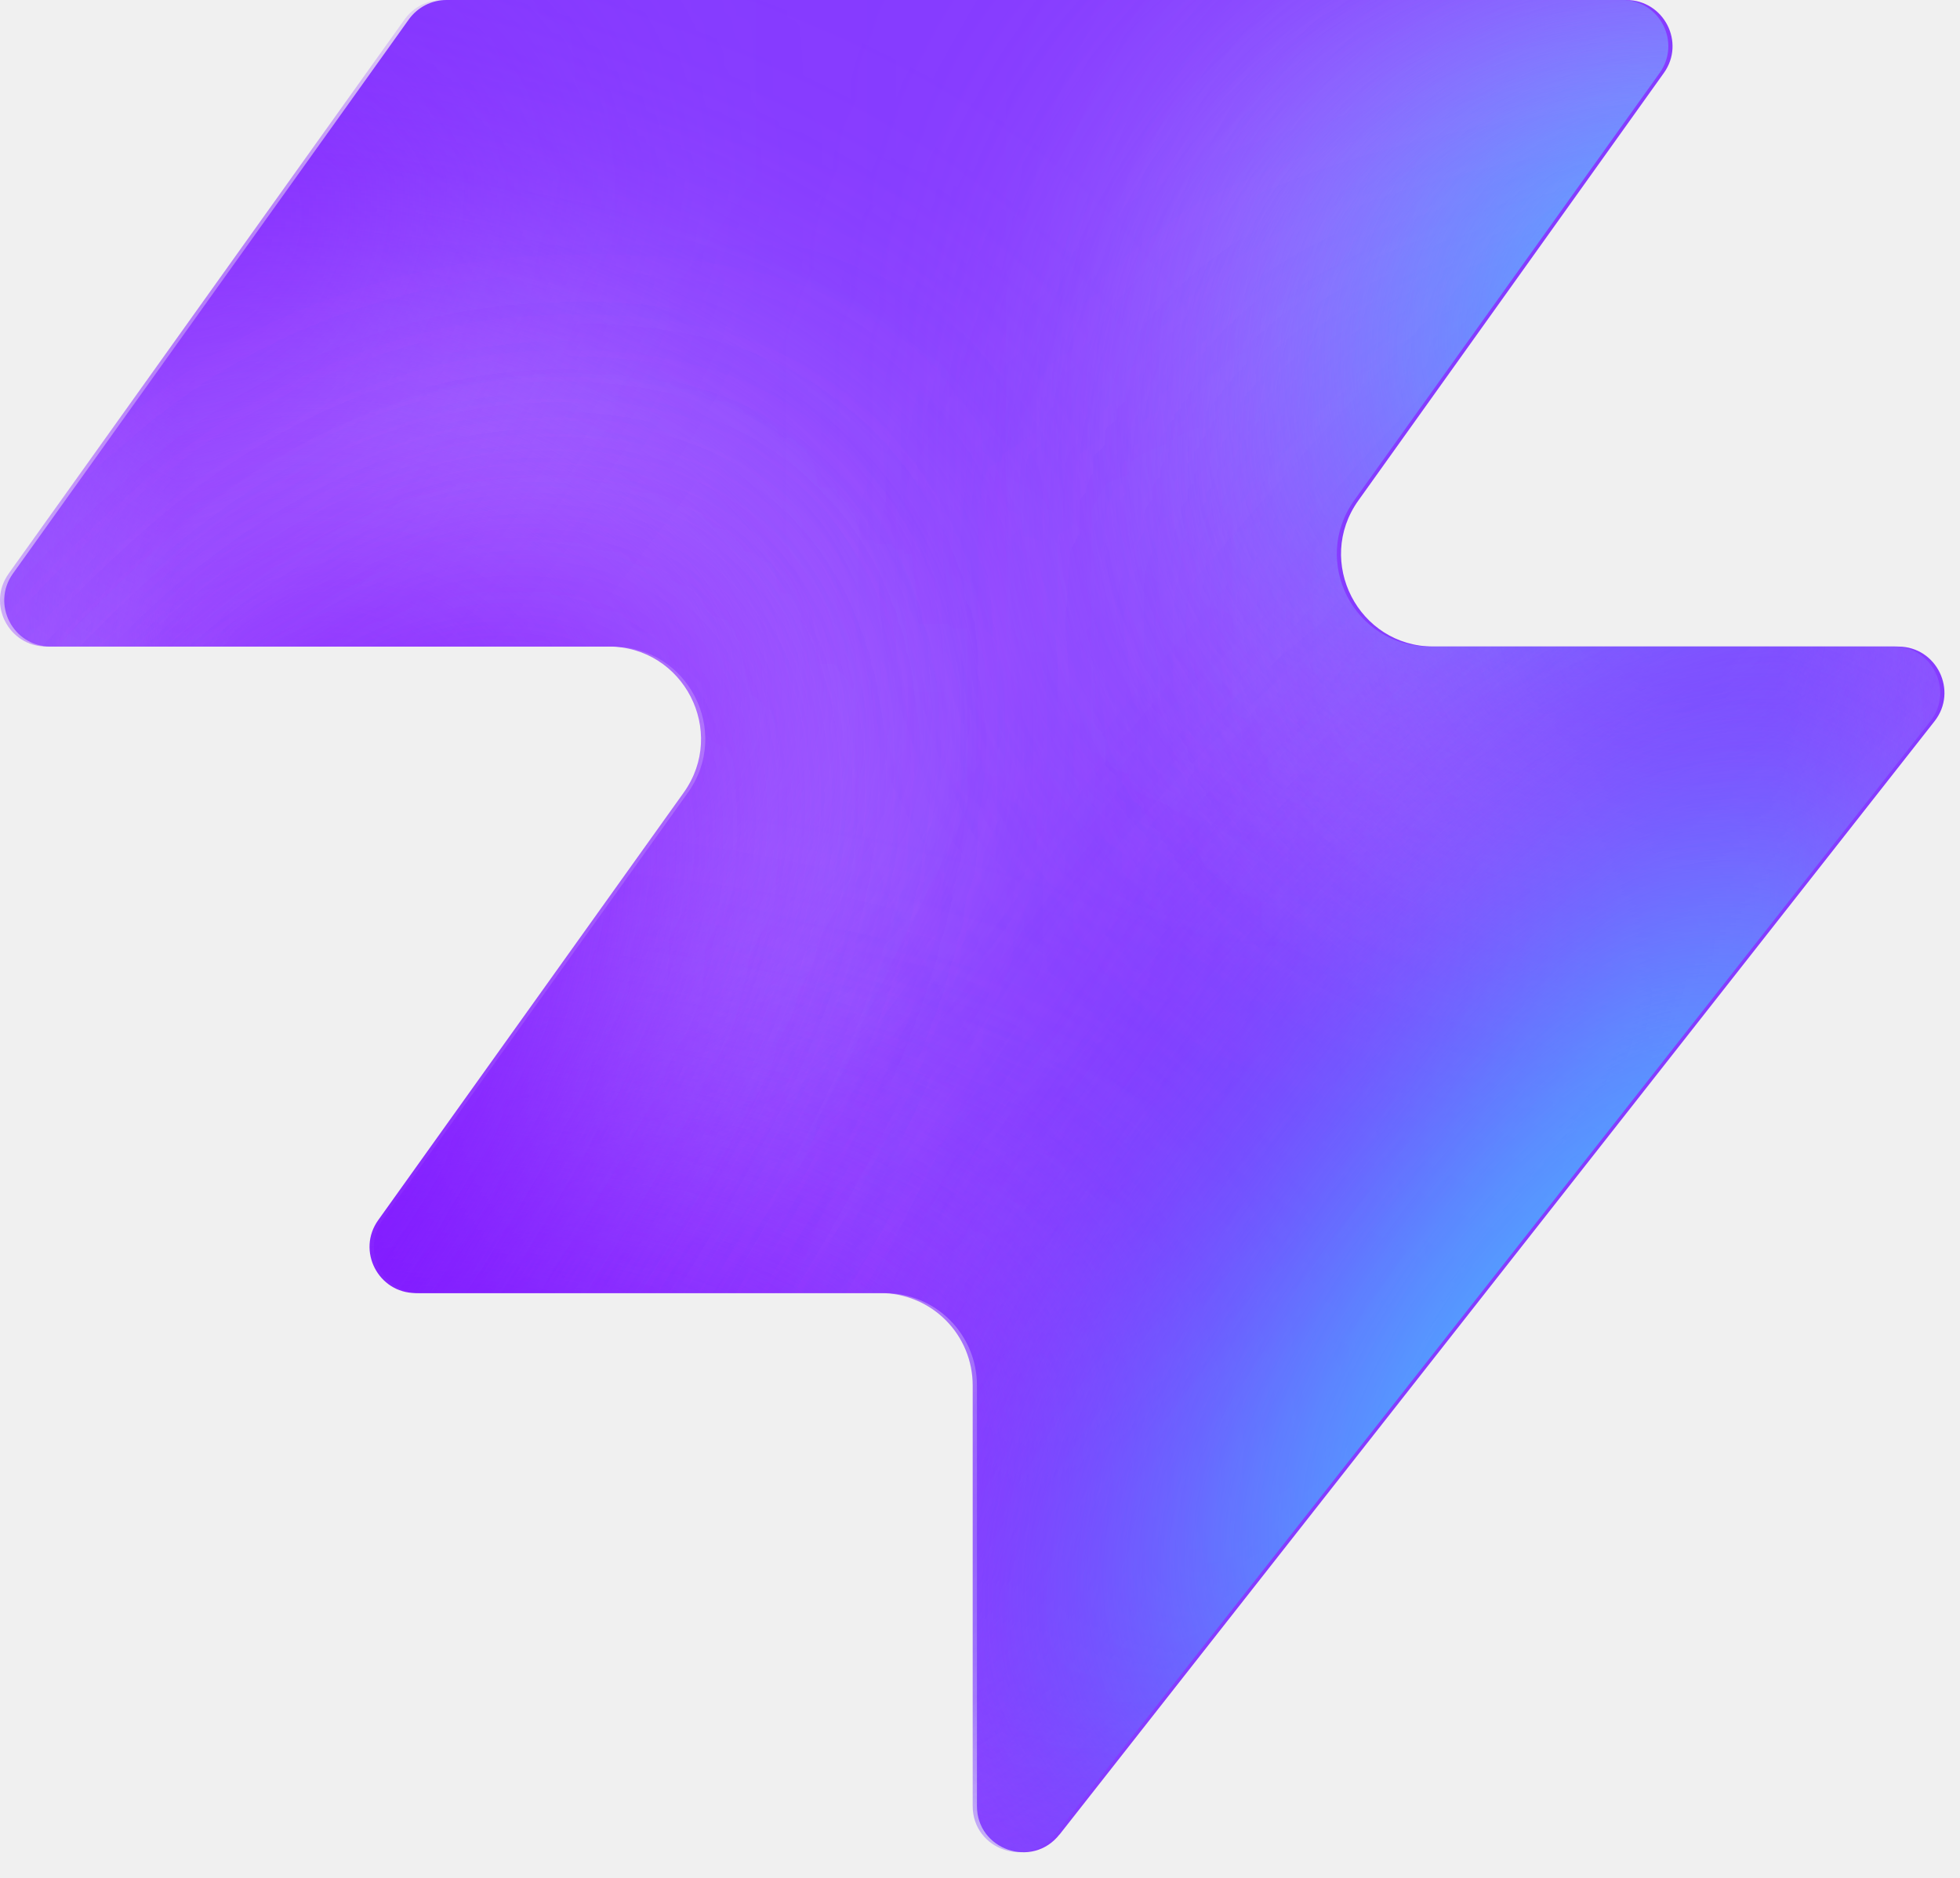
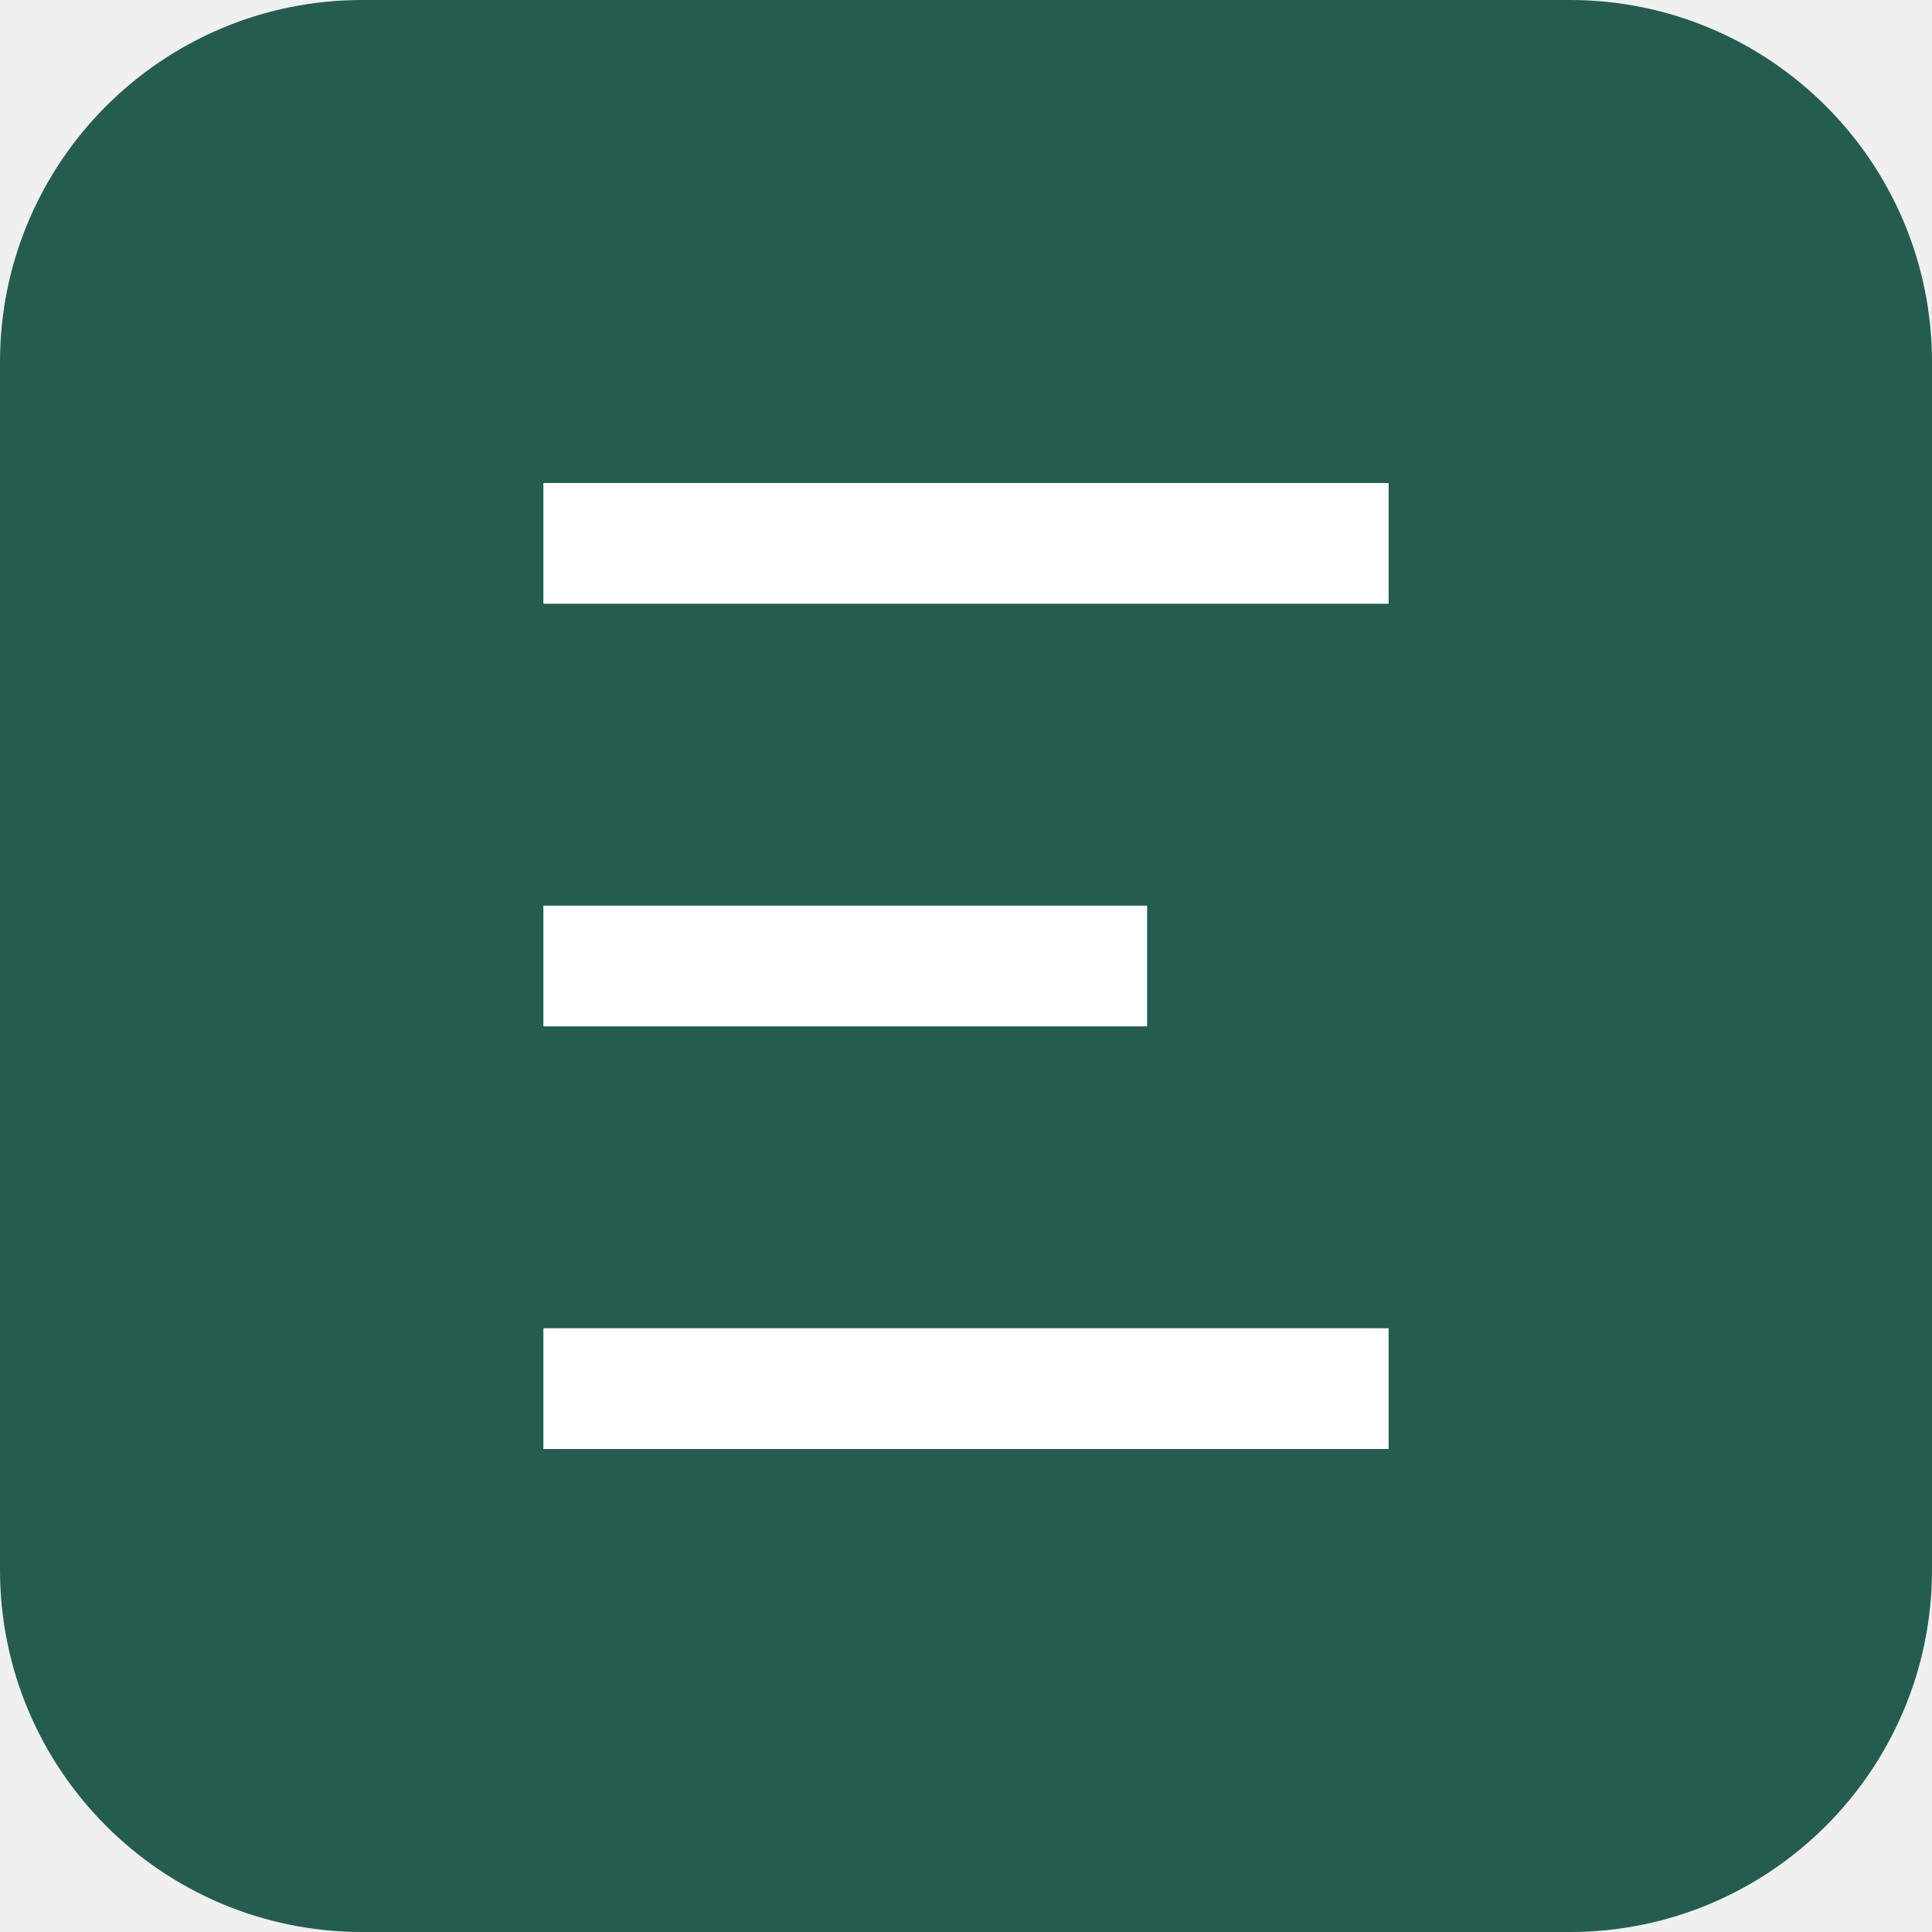
- <svg xmlns="http://www.w3.org/2000/svg" width="48" height="46" fill="none" viewBox="0 0 48 46">
-   <path fill="#863bff" d="M25.946 44.938c-.664.845-2.021.375-2.021-.698V33.937a2.26 2.26 0 0 0-2.262-2.262H10.287c-.92 0-1.456-1.04-.92-1.788l7.48-10.471c1.07-1.497 0-3.578-1.842-3.578H1.237c-.92 0-1.456-1.04-.92-1.788L10.013.474c.214-.297.556-.474.92-.474h28.894c.92 0 1.456 1.04.92 1.788l-7.48 10.471c-1.07 1.498 0 3.579 1.842 3.579h11.377c.943 0 1.473 1.088.89 1.83L25.947 44.94z" style="fill:#863bff;fill:color(display-p3 .525 .23 1);fill-opacity:1" />
-   <mask id="a" width="48" height="46" x="0" y="0" maskUnits="userSpaceOnUse" style="mask-type:alpha">
-     <path fill="#000" d="M25.842 44.938c-.664.844-2.021.375-2.021-.698V33.937a2.26 2.26 0 0 0-2.262-2.262H10.183c-.92 0-1.456-1.04-.92-1.788l7.48-10.471c1.07-1.498 0-3.579-1.842-3.579H1.133c-.92 0-1.456-1.04-.92-1.787L9.91.473c.214-.297.556-.474.92-.474h28.894c.92 0 1.456 1.04.92 1.788l-7.48 10.471c-1.07 1.498 0 3.578 1.842 3.578h11.377c.943 0 1.473 1.088.89 1.832L25.843 44.94z" style="fill:#000;fill-opacity:1" />
-   </mask>
-   <g mask="url(#a)">
-     <g filter="url(#b)">
-       <ellipse cx="5.508" cy="14.704" fill="#ede6ff" rx="5.508" ry="14.704" style="fill:#ede6ff;fill:color(display-p3 .927 .903 1);fill-opacity:1" transform="matrix(.00324 1 1 -.00324 -4.47 31.516)" />
-     </g>
-     <g filter="url(#c)">
-       <ellipse cx="10.399" cy="29.851" fill="#ede6ff" rx="10.399" ry="29.851" style="fill:#ede6ff;fill:color(display-p3 .927 .903 1);fill-opacity:1" transform="matrix(.00324 1 1 -.00324 -39.328 7.883)" />
-     </g>
-     <g filter="url(#d)">
-       <ellipse cx="5.508" cy="30.487" fill="#7e14ff" rx="5.508" ry="30.487" style="fill:#7e14ff;fill:color(display-p3 .492 .077 1);fill-opacity:1" transform="rotate(89.814 -25.913 -14.639)scale(1 -1)" />
-     </g>
-     <g filter="url(#e)">
-       <ellipse cx="5.508" cy="30.599" fill="#7e14ff" rx="5.508" ry="30.599" style="fill:#7e14ff;fill:color(display-p3 .492 .077 1);fill-opacity:1" transform="rotate(89.814 -32.644 -3.334)scale(1 -1)" />
-     </g>
-     <g filter="url(#f)">
-       <ellipse cx="5.508" cy="30.599" fill="#7e14ff" rx="5.508" ry="30.599" style="fill:#7e14ff;fill:color(display-p3 .492 .077 1);fill-opacity:1" transform="matrix(.00324 1 1 -.00324 -34.34 30.47)" />
-     </g>
-     <g filter="url(#g)">
-       <ellipse cx="14.072" cy="22.078" fill="#ede6ff" rx="14.072" ry="22.078" style="fill:#ede6ff;fill:color(display-p3 .927 .903 1);fill-opacity:1" transform="rotate(93.35 24.506 48.493)scale(-1 1)" />
-     </g>
-     <g filter="url(#h)">
-       <ellipse cx="3.47" cy="21.501" fill="#7e14ff" rx="3.47" ry="21.501" style="fill:#7e14ff;fill:color(display-p3 .492 .077 1);fill-opacity:1" transform="rotate(89.009 28.708 47.59)scale(-1 1)" />
-     </g>
-     <g filter="url(#i)">
-       <ellipse cx="3.47" cy="21.501" fill="#7e14ff" rx="3.47" ry="21.501" style="fill:#7e14ff;fill:color(display-p3 .492 .077 1);fill-opacity:1" transform="rotate(89.009 28.708 47.59)scale(-1 1)" />
-     </g>
-     <g filter="url(#j)">
-       <ellipse cx=".387" cy="8.972" fill="#7e14ff" rx="4.407" ry="29.108" style="fill:#7e14ff;fill:color(display-p3 .492 .077 1);fill-opacity:1" transform="rotate(39.51 .387 8.972)" />
-     </g>
-     <g filter="url(#k)">
-       <ellipse cx="47.523" cy="-6.092" fill="#7e14ff" rx="4.407" ry="29.108" style="fill:#7e14ff;fill:color(display-p3 .492 .077 1);fill-opacity:1" transform="rotate(37.892 47.523 -6.092)" />
-     </g>
-     <g filter="url(#l)">
-       <ellipse cx="41.412" cy="6.333" fill="#47bfff" rx="5.971" ry="9.665" style="fill:#47bfff;fill:color(display-p3 .28 .748 1);fill-opacity:1" transform="rotate(37.892 41.412 6.333)" />
-     </g>
-     <g filter="url(#m)">
-       <ellipse cx="-1.879" cy="38.332" fill="#7e14ff" rx="4.407" ry="29.108" style="fill:#7e14ff;fill:color(display-p3 .492 .077 1);fill-opacity:1" transform="rotate(37.892 -1.88 38.332)" />
-     </g>
-     <g filter="url(#n)">
-       <ellipse cx="-1.879" cy="38.332" fill="#7e14ff" rx="4.407" ry="29.108" style="fill:#7e14ff;fill:color(display-p3 .492 .077 1);fill-opacity:1" transform="rotate(37.892 -1.88 38.332)" />
-     </g>
-     <g filter="url(#o)">
-       <ellipse cx="35.651" cy="29.907" fill="#7e14ff" rx="4.407" ry="29.108" style="fill:#7e14ff;fill:color(display-p3 .492 .077 1);fill-opacity:1" transform="rotate(37.892 35.651 29.907)" />
-     </g>
-     <g filter="url(#p)">
-       <ellipse cx="38.418" cy="32.4" fill="#47bfff" rx="5.971" ry="15.297" style="fill:#47bfff;fill:color(display-p3 .28 .748 1);fill-opacity:1" transform="rotate(37.892 38.418 32.4)" />
-     </g>
-   </g>
-   <defs>
-     <filter id="b" width="60.045" height="41.654" x="-19.77" y="16.149" color-interpolation-filters="sRGB" filterUnits="userSpaceOnUse">
-       <feFlood flood-opacity="0" result="BackgroundImageFix" />
-       <feBlend in="SourceGraphic" in2="BackgroundImageFix" result="shape" />
-       <feGaussianBlur result="effect1_foregroundBlur_2002_17158" stdDeviation="7.659" />
-     </filter>
-     <filter id="c" width="90.34" height="51.437" x="-54.613" y="-7.533" color-interpolation-filters="sRGB" filterUnits="userSpaceOnUse">
-       <feFlood flood-opacity="0" result="BackgroundImageFix" />
-       <feBlend in="SourceGraphic" in2="BackgroundImageFix" result="shape" />
-       <feGaussianBlur result="effect1_foregroundBlur_2002_17158" stdDeviation="7.659" />
-     </filter>
-     <filter id="d" width="79.355" height="29.4" x="-49.64" y="2.03" color-interpolation-filters="sRGB" filterUnits="userSpaceOnUse">
-       <feFlood flood-opacity="0" result="BackgroundImageFix" />
-       <feBlend in="SourceGraphic" in2="BackgroundImageFix" result="shape" />
-       <feGaussianBlur result="effect1_foregroundBlur_2002_17158" stdDeviation="4.596" />
-     </filter>
-     <filter id="e" width="79.579" height="29.4" x="-45.045" y="20.029" color-interpolation-filters="sRGB" filterUnits="userSpaceOnUse">
-       <feFlood flood-opacity="0" result="BackgroundImageFix" />
-       <feBlend in="SourceGraphic" in2="BackgroundImageFix" result="shape" />
-       <feGaussianBlur result="effect1_foregroundBlur_2002_17158" stdDeviation="4.596" />
-     </filter>
-     <filter id="f" width="79.579" height="29.4" x="-43.513" y="21.178" color-interpolation-filters="sRGB" filterUnits="userSpaceOnUse">
-       <feFlood flood-opacity="0" result="BackgroundImageFix" />
-       <feBlend in="SourceGraphic" in2="BackgroundImageFix" result="shape" />
-       <feGaussianBlur result="effect1_foregroundBlur_2002_17158" stdDeviation="4.596" />
-     </filter>
-     <filter id="g" width="74.749" height="58.852" x="15.756" y="-17.901" color-interpolation-filters="sRGB" filterUnits="userSpaceOnUse">
-       <feFlood flood-opacity="0" result="BackgroundImageFix" />
-       <feBlend in="SourceGraphic" in2="BackgroundImageFix" result="shape" />
-       <feGaussianBlur result="effect1_foregroundBlur_2002_17158" stdDeviation="7.659" />
-     </filter>
-     <filter id="h" width="61.377" height="25.362" x="23.548" y="2.284" color-interpolation-filters="sRGB" filterUnits="userSpaceOnUse">
-       <feFlood flood-opacity="0" result="BackgroundImageFix" />
-       <feBlend in="SourceGraphic" in2="BackgroundImageFix" result="shape" />
-       <feGaussianBlur result="effect1_foregroundBlur_2002_17158" stdDeviation="4.596" />
-     </filter>
-     <filter id="i" width="61.377" height="25.362" x="23.548" y="2.284" color-interpolation-filters="sRGB" filterUnits="userSpaceOnUse">
-       <feFlood flood-opacity="0" result="BackgroundImageFix" />
-       <feBlend in="SourceGraphic" in2="BackgroundImageFix" result="shape" />
-       <feGaussianBlur result="effect1_foregroundBlur_2002_17158" stdDeviation="4.596" />
-     </filter>
-     <filter id="j" width="56.045" height="63.649" x="-27.636" y="-22.853" color-interpolation-filters="sRGB" filterUnits="userSpaceOnUse">
-       <feFlood flood-opacity="0" result="BackgroundImageFix" />
-       <feBlend in="SourceGraphic" in2="BackgroundImageFix" result="shape" />
-       <feGaussianBlur result="effect1_foregroundBlur_2002_17158" stdDeviation="4.596" />
-     </filter>
-     <filter id="k" width="54.814" height="64.646" x="20.116" y="-38.415" color-interpolation-filters="sRGB" filterUnits="userSpaceOnUse">
-       <feFlood flood-opacity="0" result="BackgroundImageFix" />
-       <feBlend in="SourceGraphic" in2="BackgroundImageFix" result="shape" />
-       <feGaussianBlur result="effect1_foregroundBlur_2002_17158" stdDeviation="4.596" />
-     </filter>
-     <filter id="l" width="33.541" height="35.313" x="24.641" y="-11.323" color-interpolation-filters="sRGB" filterUnits="userSpaceOnUse">
-       <feFlood flood-opacity="0" result="BackgroundImageFix" />
-       <feBlend in="SourceGraphic" in2="BackgroundImageFix" result="shape" />
-       <feGaussianBlur result="effect1_foregroundBlur_2002_17158" stdDeviation="4.596" />
-     </filter>
-     <filter id="m" width="54.814" height="64.646" x="-29.286" y="6.009" color-interpolation-filters="sRGB" filterUnits="userSpaceOnUse">
-       <feFlood flood-opacity="0" result="BackgroundImageFix" />
-       <feBlend in="SourceGraphic" in2="BackgroundImageFix" result="shape" />
-       <feGaussianBlur result="effect1_foregroundBlur_2002_17158" stdDeviation="4.596" />
-     </filter>
-     <filter id="n" width="54.814" height="64.646" x="-29.286" y="6.009" color-interpolation-filters="sRGB" filterUnits="userSpaceOnUse">
-       <feFlood flood-opacity="0" result="BackgroundImageFix" />
-       <feBlend in="SourceGraphic" in2="BackgroundImageFix" result="shape" />
-       <feGaussianBlur result="effect1_foregroundBlur_2002_17158" stdDeviation="4.596" />
-     </filter>
-     <filter id="o" width="54.814" height="64.646" x="8.244" y="-2.416" color-interpolation-filters="sRGB" filterUnits="userSpaceOnUse">
-       <feFlood flood-opacity="0" result="BackgroundImageFix" />
-       <feBlend in="SourceGraphic" in2="BackgroundImageFix" result="shape" />
-       <feGaussianBlur result="effect1_foregroundBlur_2002_17158" stdDeviation="4.596" />
-     </filter>
-     <filter id="p" width="39.409" height="43.623" x="18.713" y="10.588" color-interpolation-filters="sRGB" filterUnits="userSpaceOnUse">
-       <feFlood flood-opacity="0" result="BackgroundImageFix" />
-       <feBlend in="SourceGraphic" in2="BackgroundImageFix" result="shape" />
-       <feGaussianBlur result="effect1_foregroundBlur_2002_17158" stdDeviation="4.596" />
-     </filter>
-   </defs>
+ <svg xmlns="http://www.w3.org/2000/svg" viewBox="0 0 32 32">
+   <rect width="32" height="32" rx="6" fill="#245c50" />
+   <path d="M9 9h14M9 16h10M9 23h14" fill="none" stroke="#fff" stroke-width="2" />
</svg>
